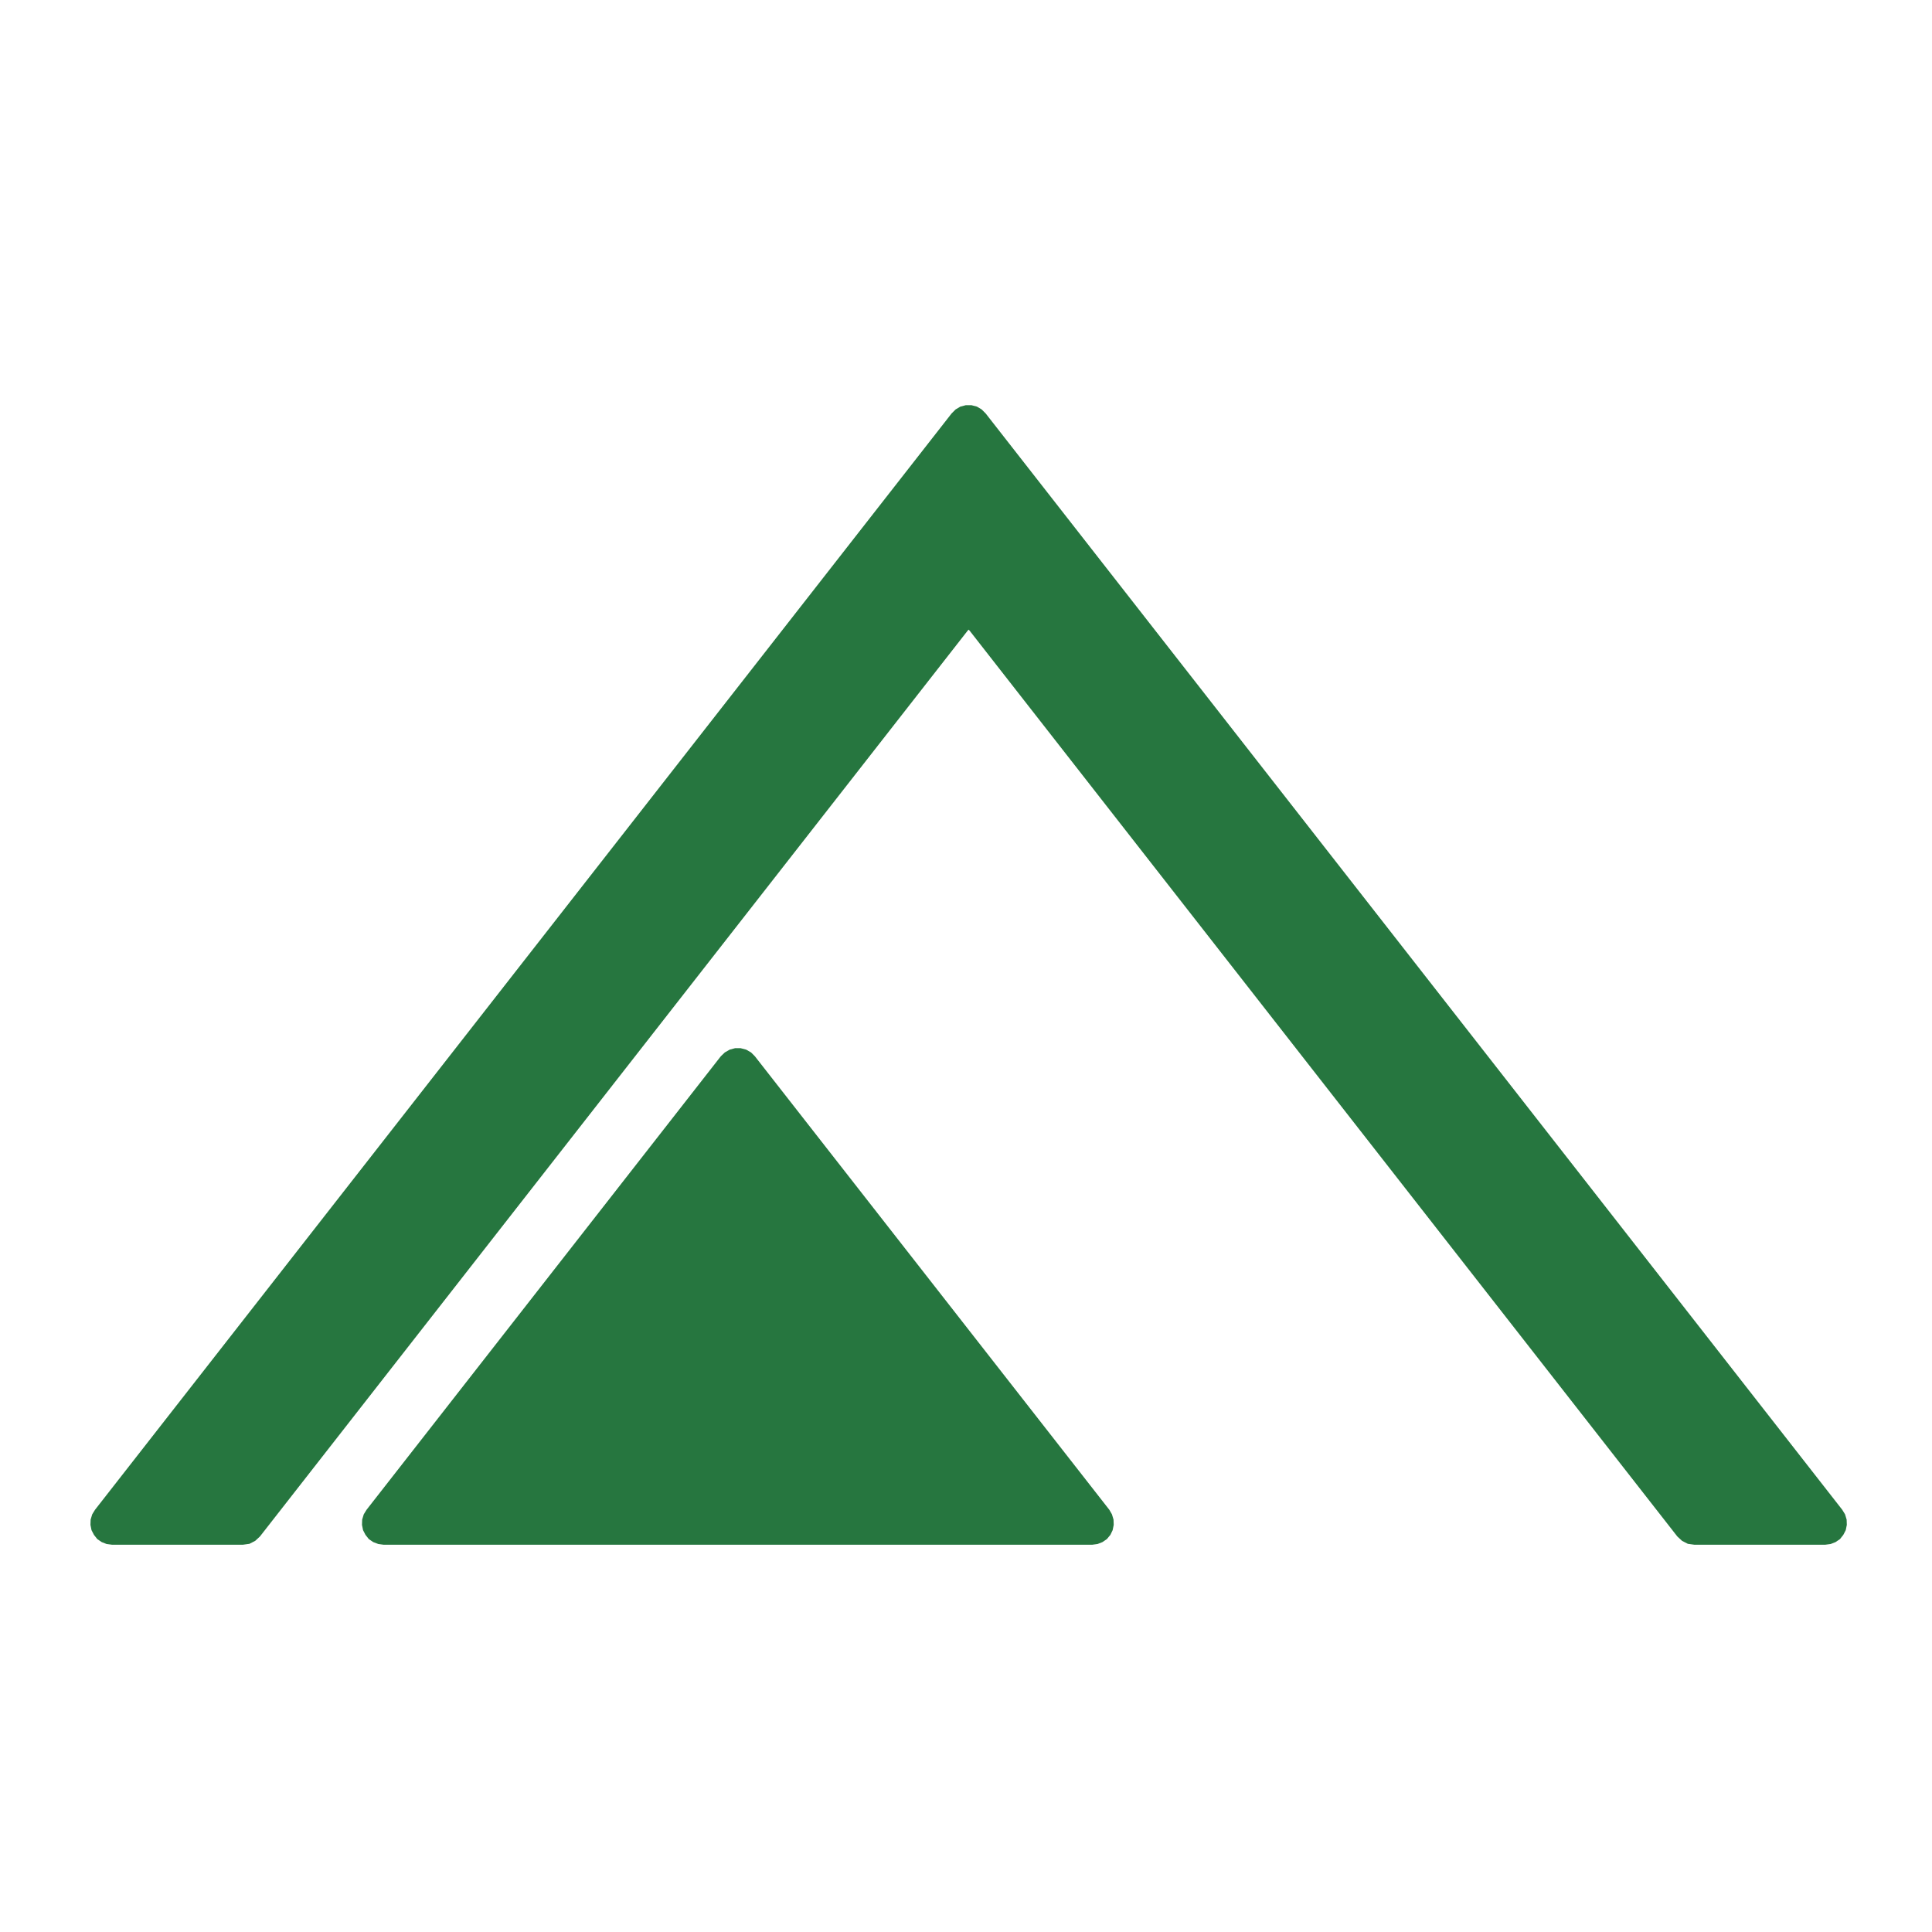
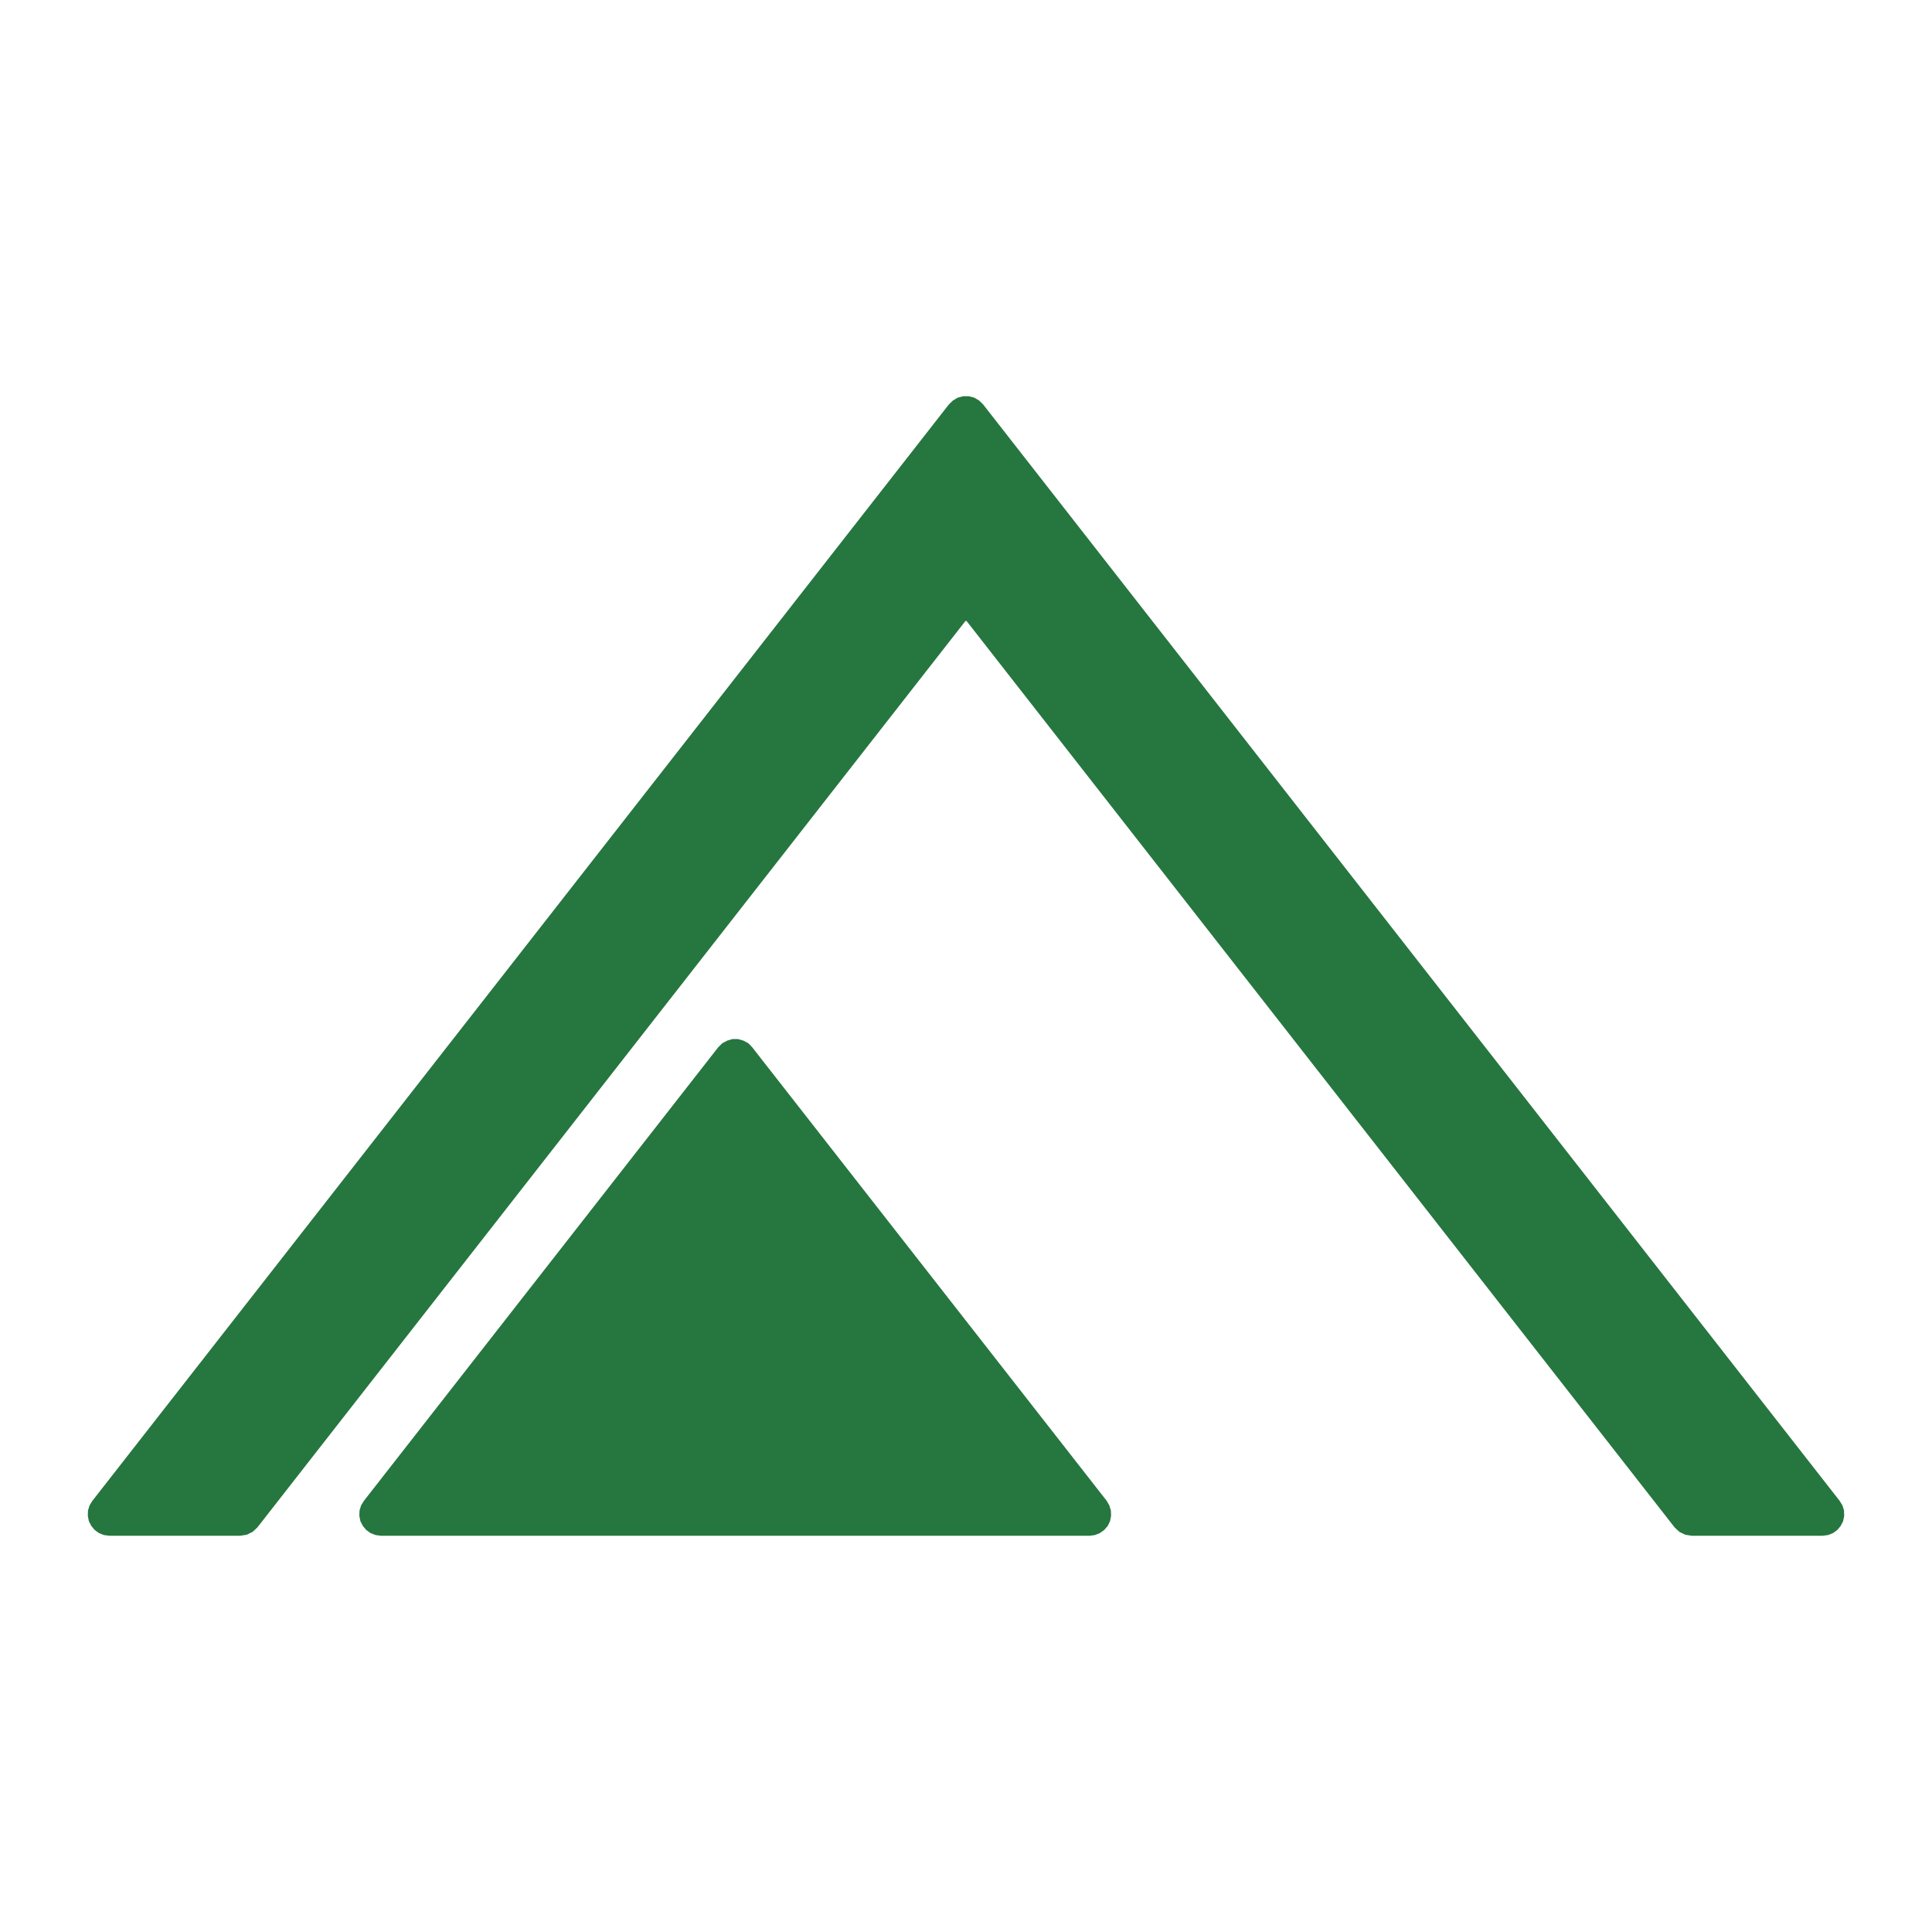
<svg xmlns="http://www.w3.org/2000/svg" viewBox="-50 -50 1100 1100">
-   <path fill="#26763F" d="M501.5 308.5L502.0 309.0 905.0 824.8 907.7 827.3 911.0 829.0 914.7 829.5 989.2 829.5 992.3 829.1 995.1 828.0 997.6 826.3 999.5 823.9 1000.9 821.2 1001.5 818.2 1001.4 815.2 1000.5 812.2 998.9 809.6 511.2 185.4 508.9 183.1 506.2 181.5 503.1 180.7 499.9 180.7 496.8 181.5 494.1 183.1 491.8 185.4 4.1 809.6 2.5 812.2 1.6 815.2 1.5 818.2 2.1 821.2 3.5 823.9 5.4 826.3 7.9 828.0 10.7 829.1 13.8 829.5 88.3 829.5 92.0 829.0 95.3 827.3 98.0 824.8 501.0 309.0ZM571.9 829.5L574.9 829.1 577.7 828.0 580.2 826.3 582.2 823.9 583.5 821.2 584.1 818.2 584.0 815.2 583.1 812.2 581.6 809.6 379.8 551.4 377.6 549.2 374.8 547.6 371.7 546.8 368.5 546.8 365.5 547.6 362.7 549.2 360.4 551.4 158.7 809.6 157.1 812.2 156.2 815.2 156.1 818.2 156.7 821.2 158.1 823.9 160.0 826.3 162.5 828.0 165.4 829.1 168.4 829.5Z" />
+   <path fill="#26763F" d="M500.0 303.4L500.5 303.8 903.5 819.7 906.2 822.2 909.5 823.8 913.2 824.4 987.7 824.4 990.8 824.0 993.6 822.9 996.1 821.1 998.0 818.8 999.4 816.1 1000.0 813.1 999.9 810.0 999.0 807.1 997.4 804.5 509.7 180.2 507.4 178.0 504.7 176.4 501.6 175.6 498.4 175.6 495.3 176.4 492.6 178.0 490.3 180.2 2.6 804.5 1.0 807.1 0.1 810.0 0.0 813.1 0.6 816.1 2.0 818.8 3.9 821.1 6.4 822.9 9.2 824.0 12.3 824.4 86.8 824.4 90.5 823.8 93.8 822.2 96.5 819.7 499.5 303.8ZM570.4 824.4L573.4 824.0 576.2 822.9 578.7 821.1 580.7 818.8 582.0 816.1 582.6 813.1 582.5 810.0 581.6 807.1 580.1 804.5 378.3 546.3 376.1 544.0 373.3 542.5 370.2 541.6 367.0 541.6 364.0 542.5 361.2 544.0 358.9 546.3 157.2 804.5 155.6 807.1 154.7 810.0 154.6 813.1 155.2 816.1 156.6 818.8 158.5 821.1 161.0 822.9 163.9 824.0 166.9 824.4Z" />
</svg>
